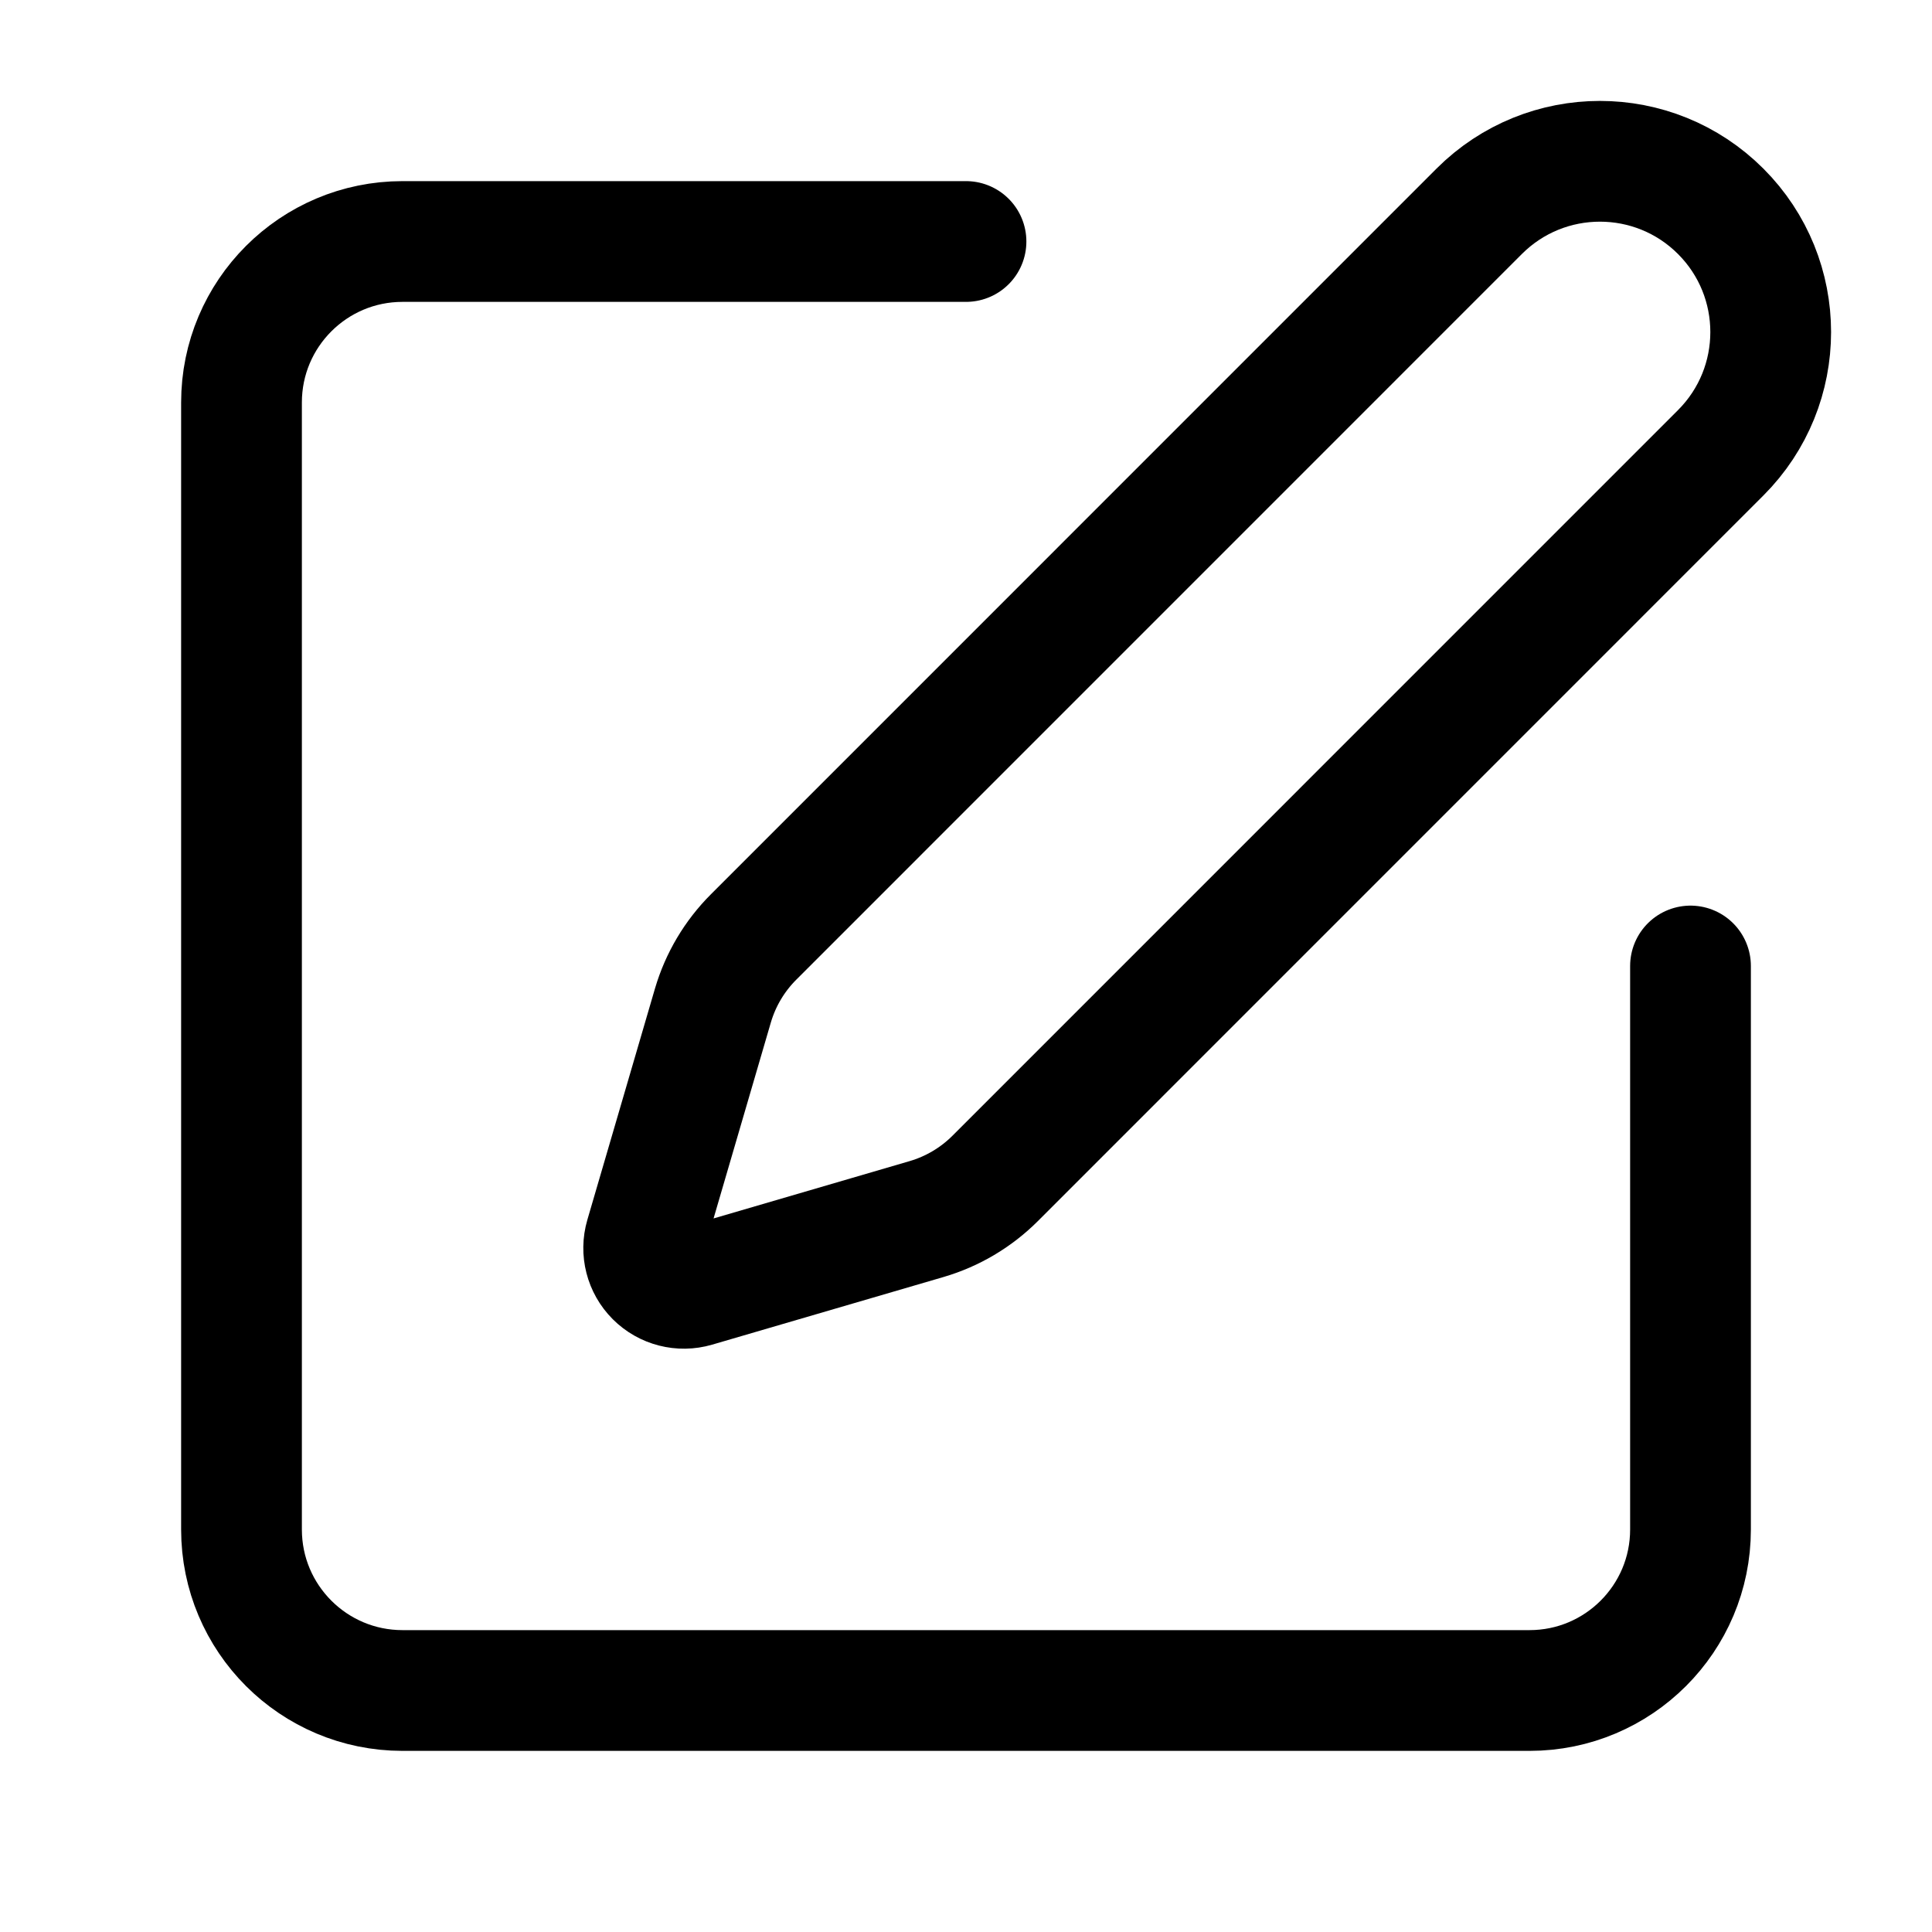
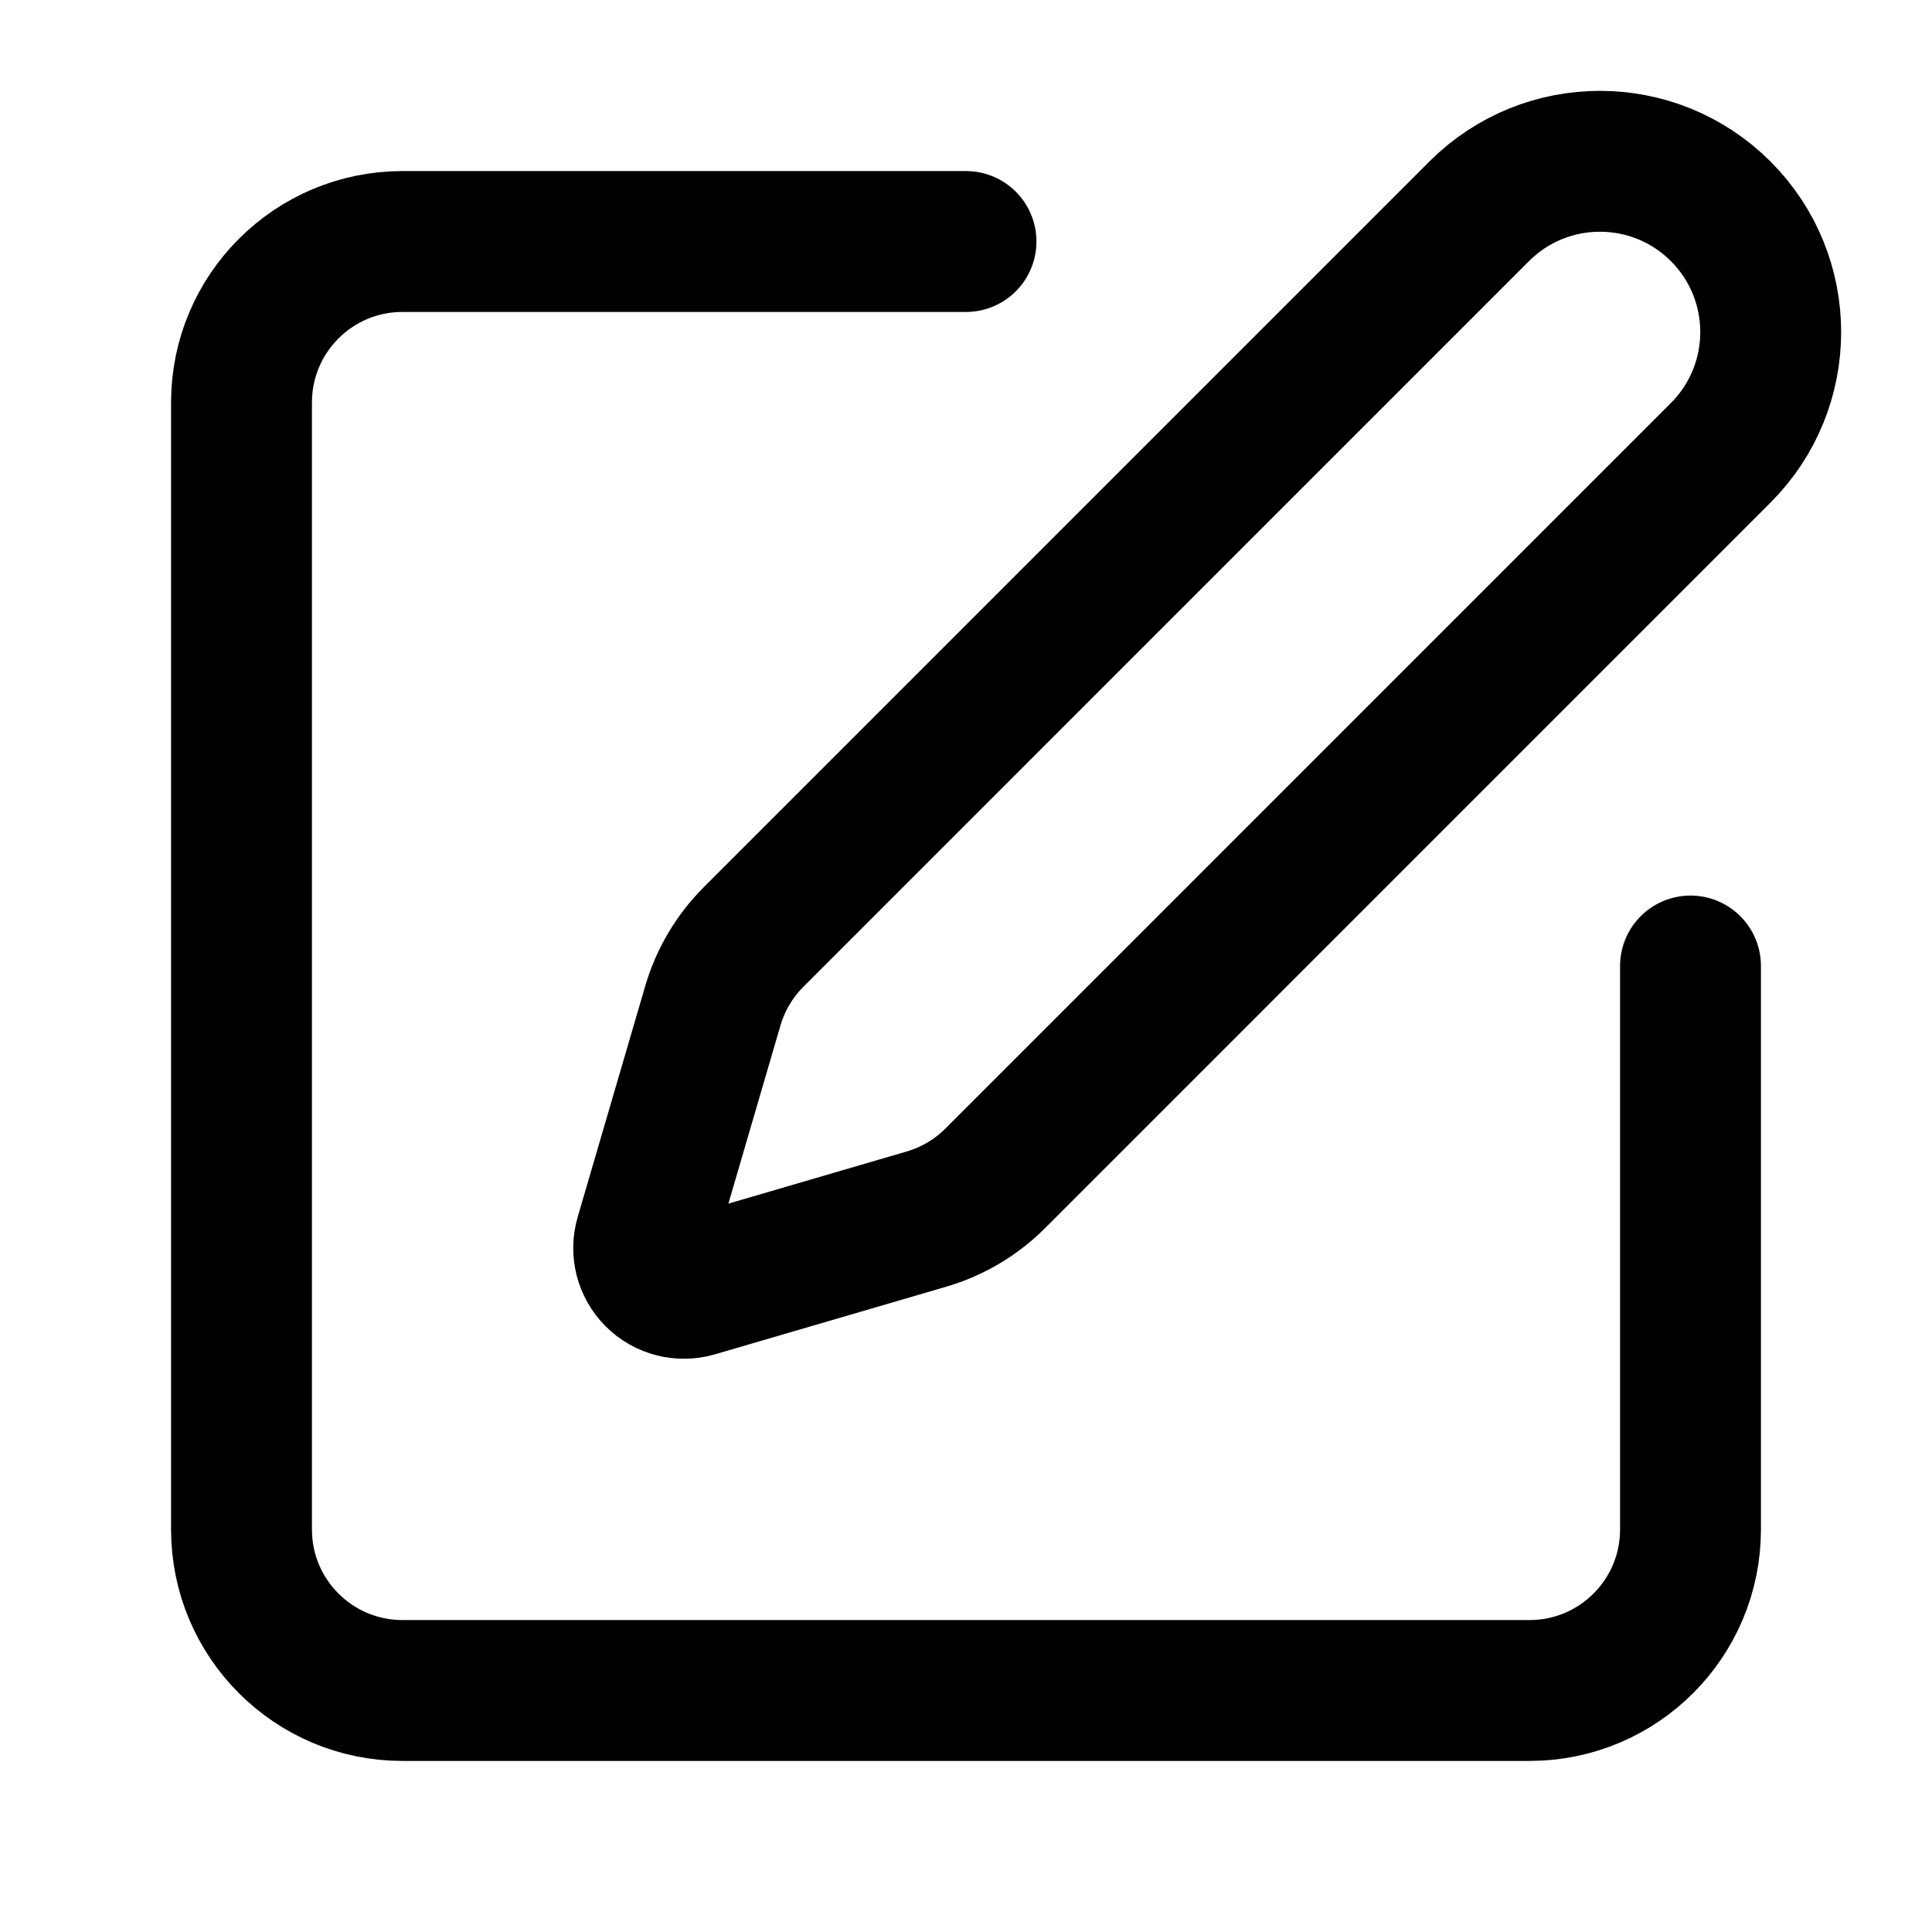
- <svg xmlns="http://www.w3.org/2000/svg" viewBox="0 0 24 24" fill="none" stroke="currentColor" stroke-width="1.5" stroke-linecap="round" stroke-linejoin="round">
+ <svg xmlns="http://www.w3.org/2000/svg" viewBox="0 0 24 24" fill="none" stroke="currentColor" stroke-width="1.75" stroke-linecap="round" stroke-linejoin="round">
  <path d="M12 3H5a2 2 0 0 0-2 2v14a2 2 0 0 0 2 2h14a2 2 0 0 0 2-2v-7" />
  <path d="M18.375 2.625a1 1 0 0 1 3 3l-9.013 9.014a2 2 0 0 1-.853.505l-2.873.84a.5.5 0 0 1-.62-.62l.84-2.873a2 2 0 0 1 .506-.852z" />
</svg>
